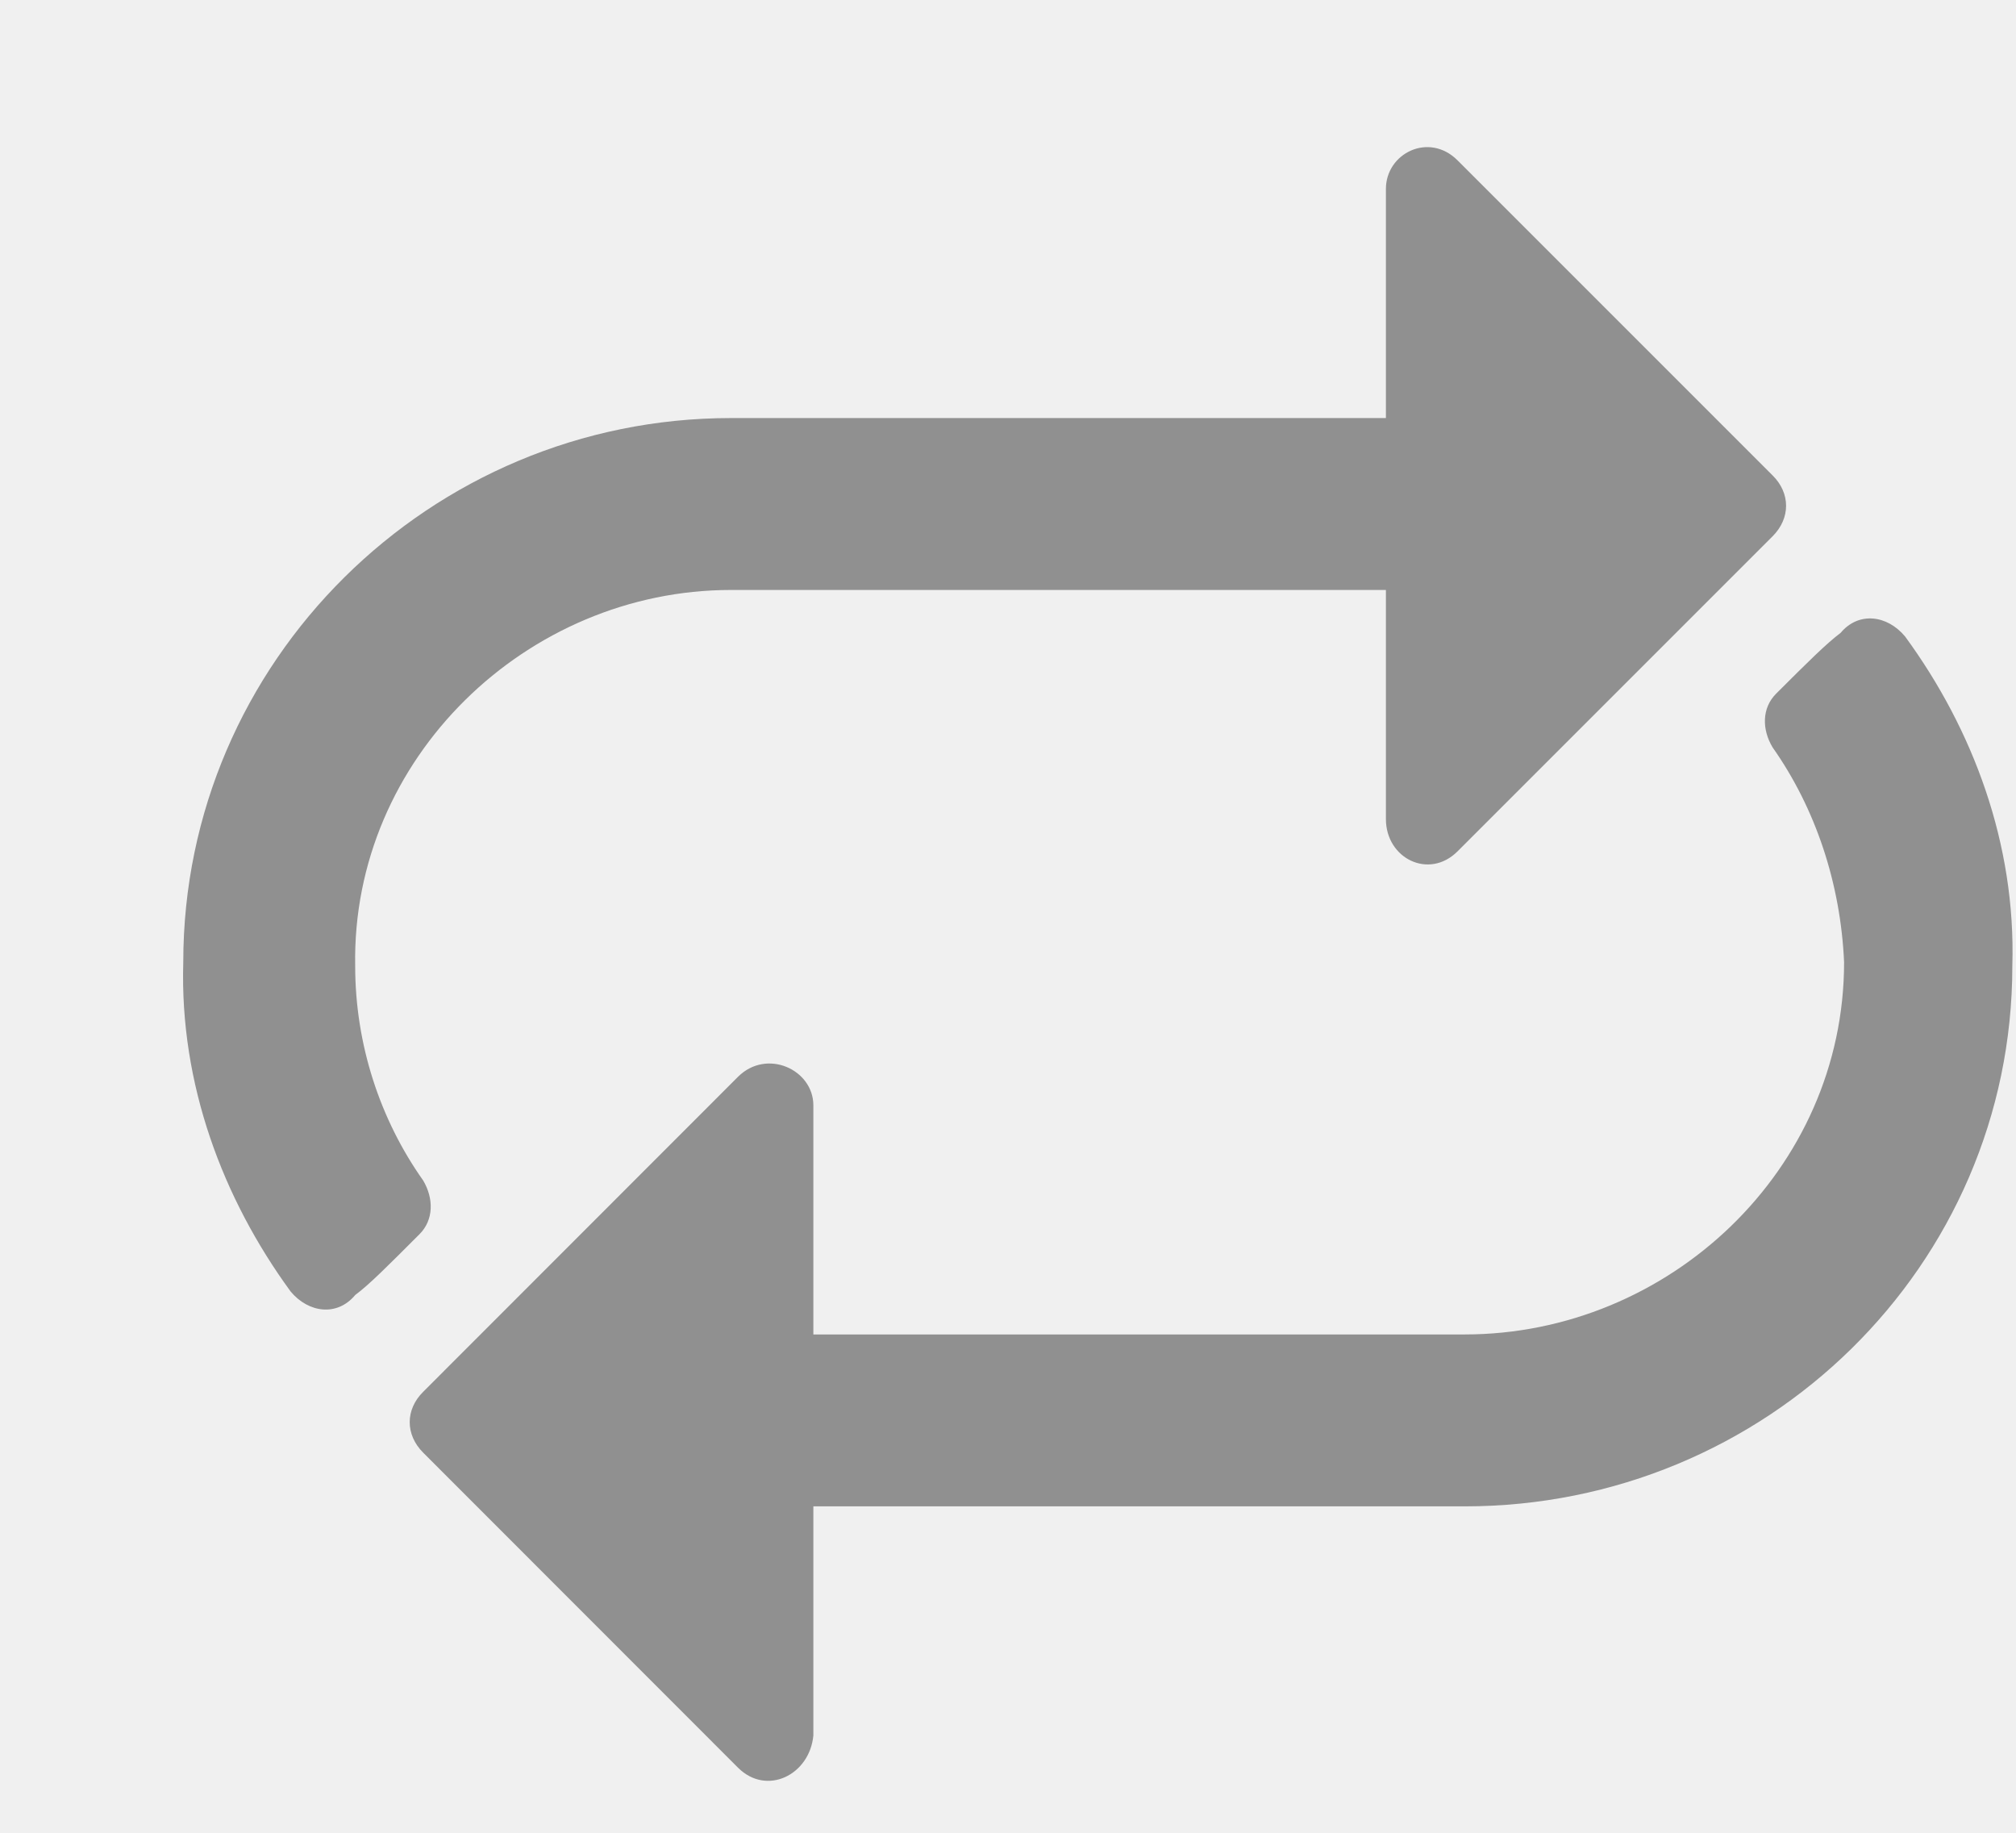
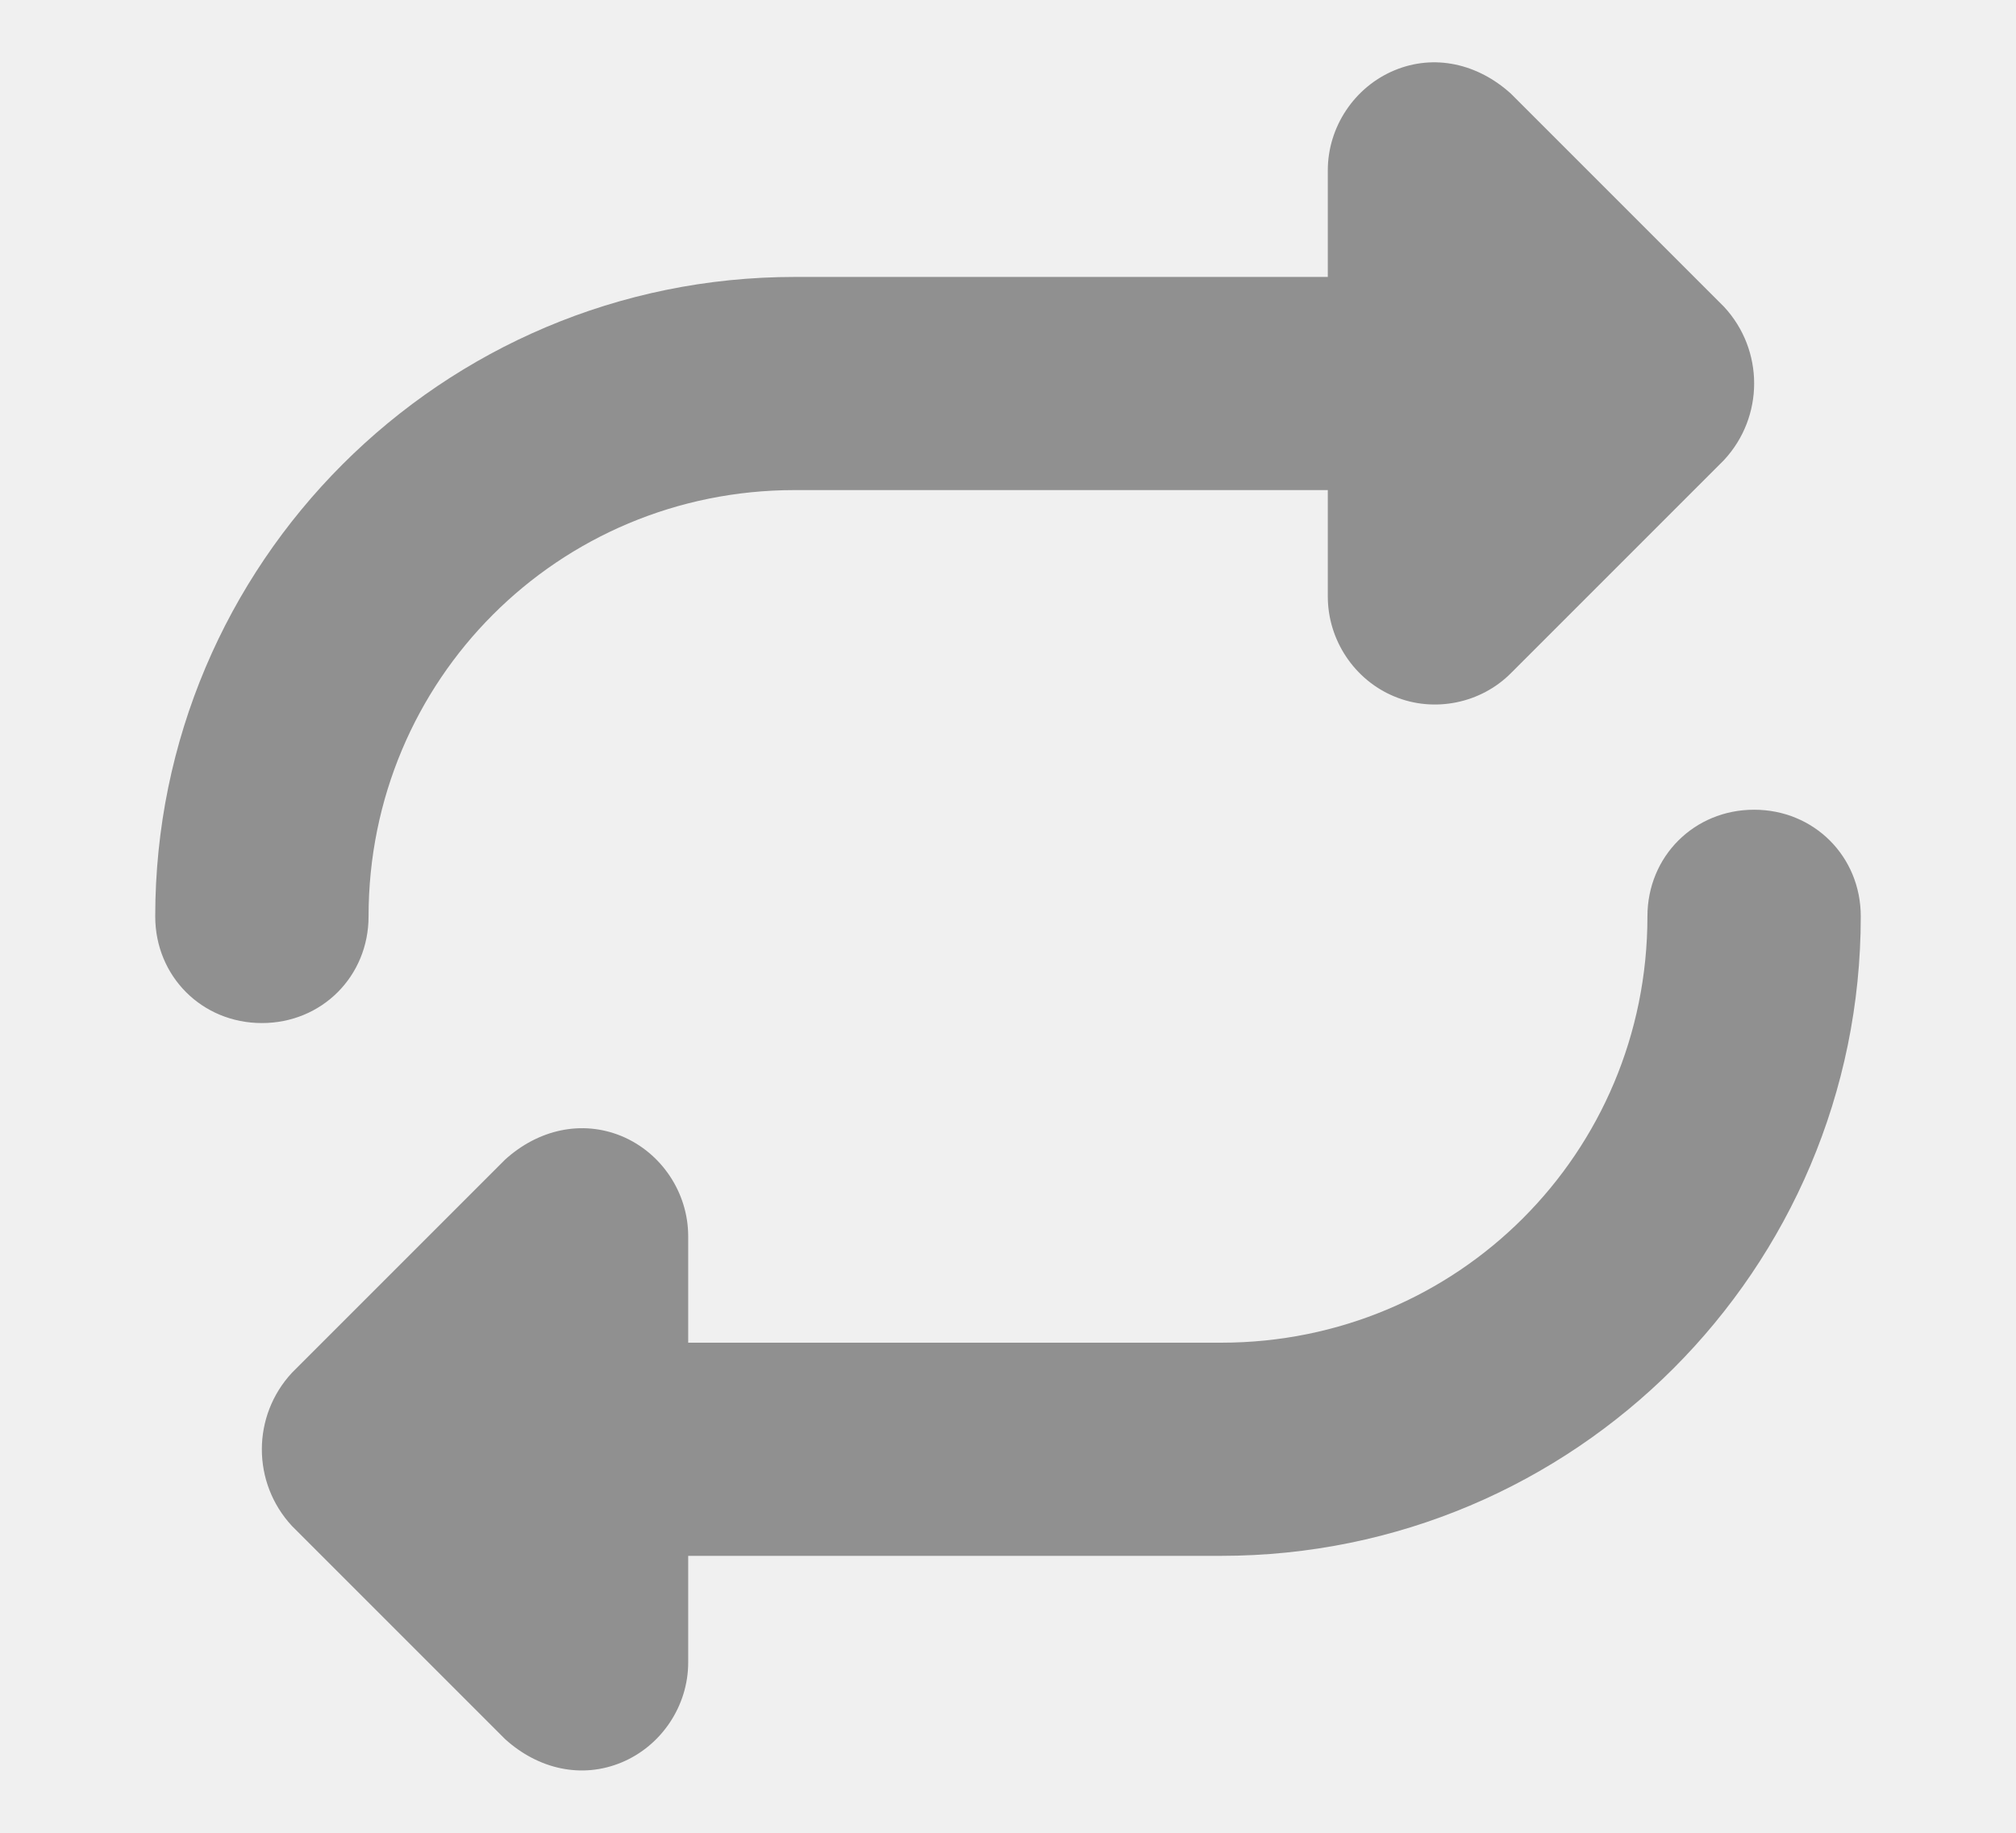
<svg xmlns="http://www.w3.org/2000/svg" width="11" height="10" viewBox="0 0 11 10" fill="none">
-   <path d="M10.395 3.473C10.766 3.98 11 4.605 10.98 5.27C10.98 6.91 9.633 8.219 7.992 8.219H4.438V9.469C4.418 9.684 4.184 9.801 4.027 9.645L2.309 7.926C2.211 7.828 2.211 7.691 2.309 7.594L4.027 5.875C4.184 5.719 4.438 5.836 4.438 6.031V7.281H7.992C9.105 7.281 10.062 6.383 10.062 5.25C10.043 4.82 9.906 4.41 9.672 4.078C9.613 3.98 9.613 3.863 9.691 3.785C9.867 3.609 9.965 3.512 10.043 3.453C10.141 3.336 10.297 3.355 10.395 3.473ZM1.938 5.27C1.938 5.699 2.074 6.109 2.309 6.441C2.367 6.539 2.367 6.656 2.289 6.734C2.113 6.91 2.016 7.008 1.938 7.066C1.84 7.184 1.684 7.164 1.586 7.047C1.215 6.539 0.98 5.914 1 5.25C1 3.609 2.348 2.281 3.988 2.281H7.562V1.031C7.562 0.836 7.797 0.719 7.953 0.875L9.672 2.594C9.77 2.691 9.77 2.828 9.672 2.926L7.953 4.645C7.797 4.801 7.562 4.684 7.562 4.469V3.219H3.988C2.875 3.219 1.918 4.137 1.938 5.27Z" fill="currentColor" fill-opacity="0.4" />
+   <g clip-path="url(#clip0_9572_29094)">
+     <path d="M9.407 2.51L8.244 3.673C8.081 3.837 7.826 3.891 7.608 3.8C7.39 3.71 7.245 3.492 7.245 3.255V2.674H4.337C3.046 2.674 2.011 3.71 2.011 5C2.011 5.327 1.756 5.582 1.429 5.582C1.102 5.582 0.847 5.327 0.847 5C0.847 3.074 2.41 1.511 4.337 1.511H7.245V0.929C7.245 0.693 7.39 0.475 7.608 0.384C7.826 0.293 8.063 0.347 8.244 0.511L9.407 1.674C9.626 1.91 9.626 2.274 9.407 2.51ZM1.593 7.49L2.756 6.327C2.937 6.163 3.174 6.109 3.392 6.199C3.61 6.29 3.755 6.508 3.755 6.745V7.326H6.663C7.954 7.326 8.989 6.29 8.989 5C8.989 4.673 9.244 4.418 9.571 4.418C9.898 4.418 10.153 4.673 10.153 5C10.153 6.926 8.59 8.489 6.663 8.489H3.755V9.071C3.755 9.307 3.61 9.525 3.392 9.616C3.174 9.707 2.937 9.653 2.756 9.489L1.593 8.326C1.374 8.09 1.374 7.726 1.593 7.49Z" fill="black" fill-opacity="0.4" />
+   </g>
+   <defs>
+     <clipPath id="clip0_9572_29094">
+       <rect width="11" height="10" fill="white" />
+     </clipPath>
+   </defs>
</svg>
